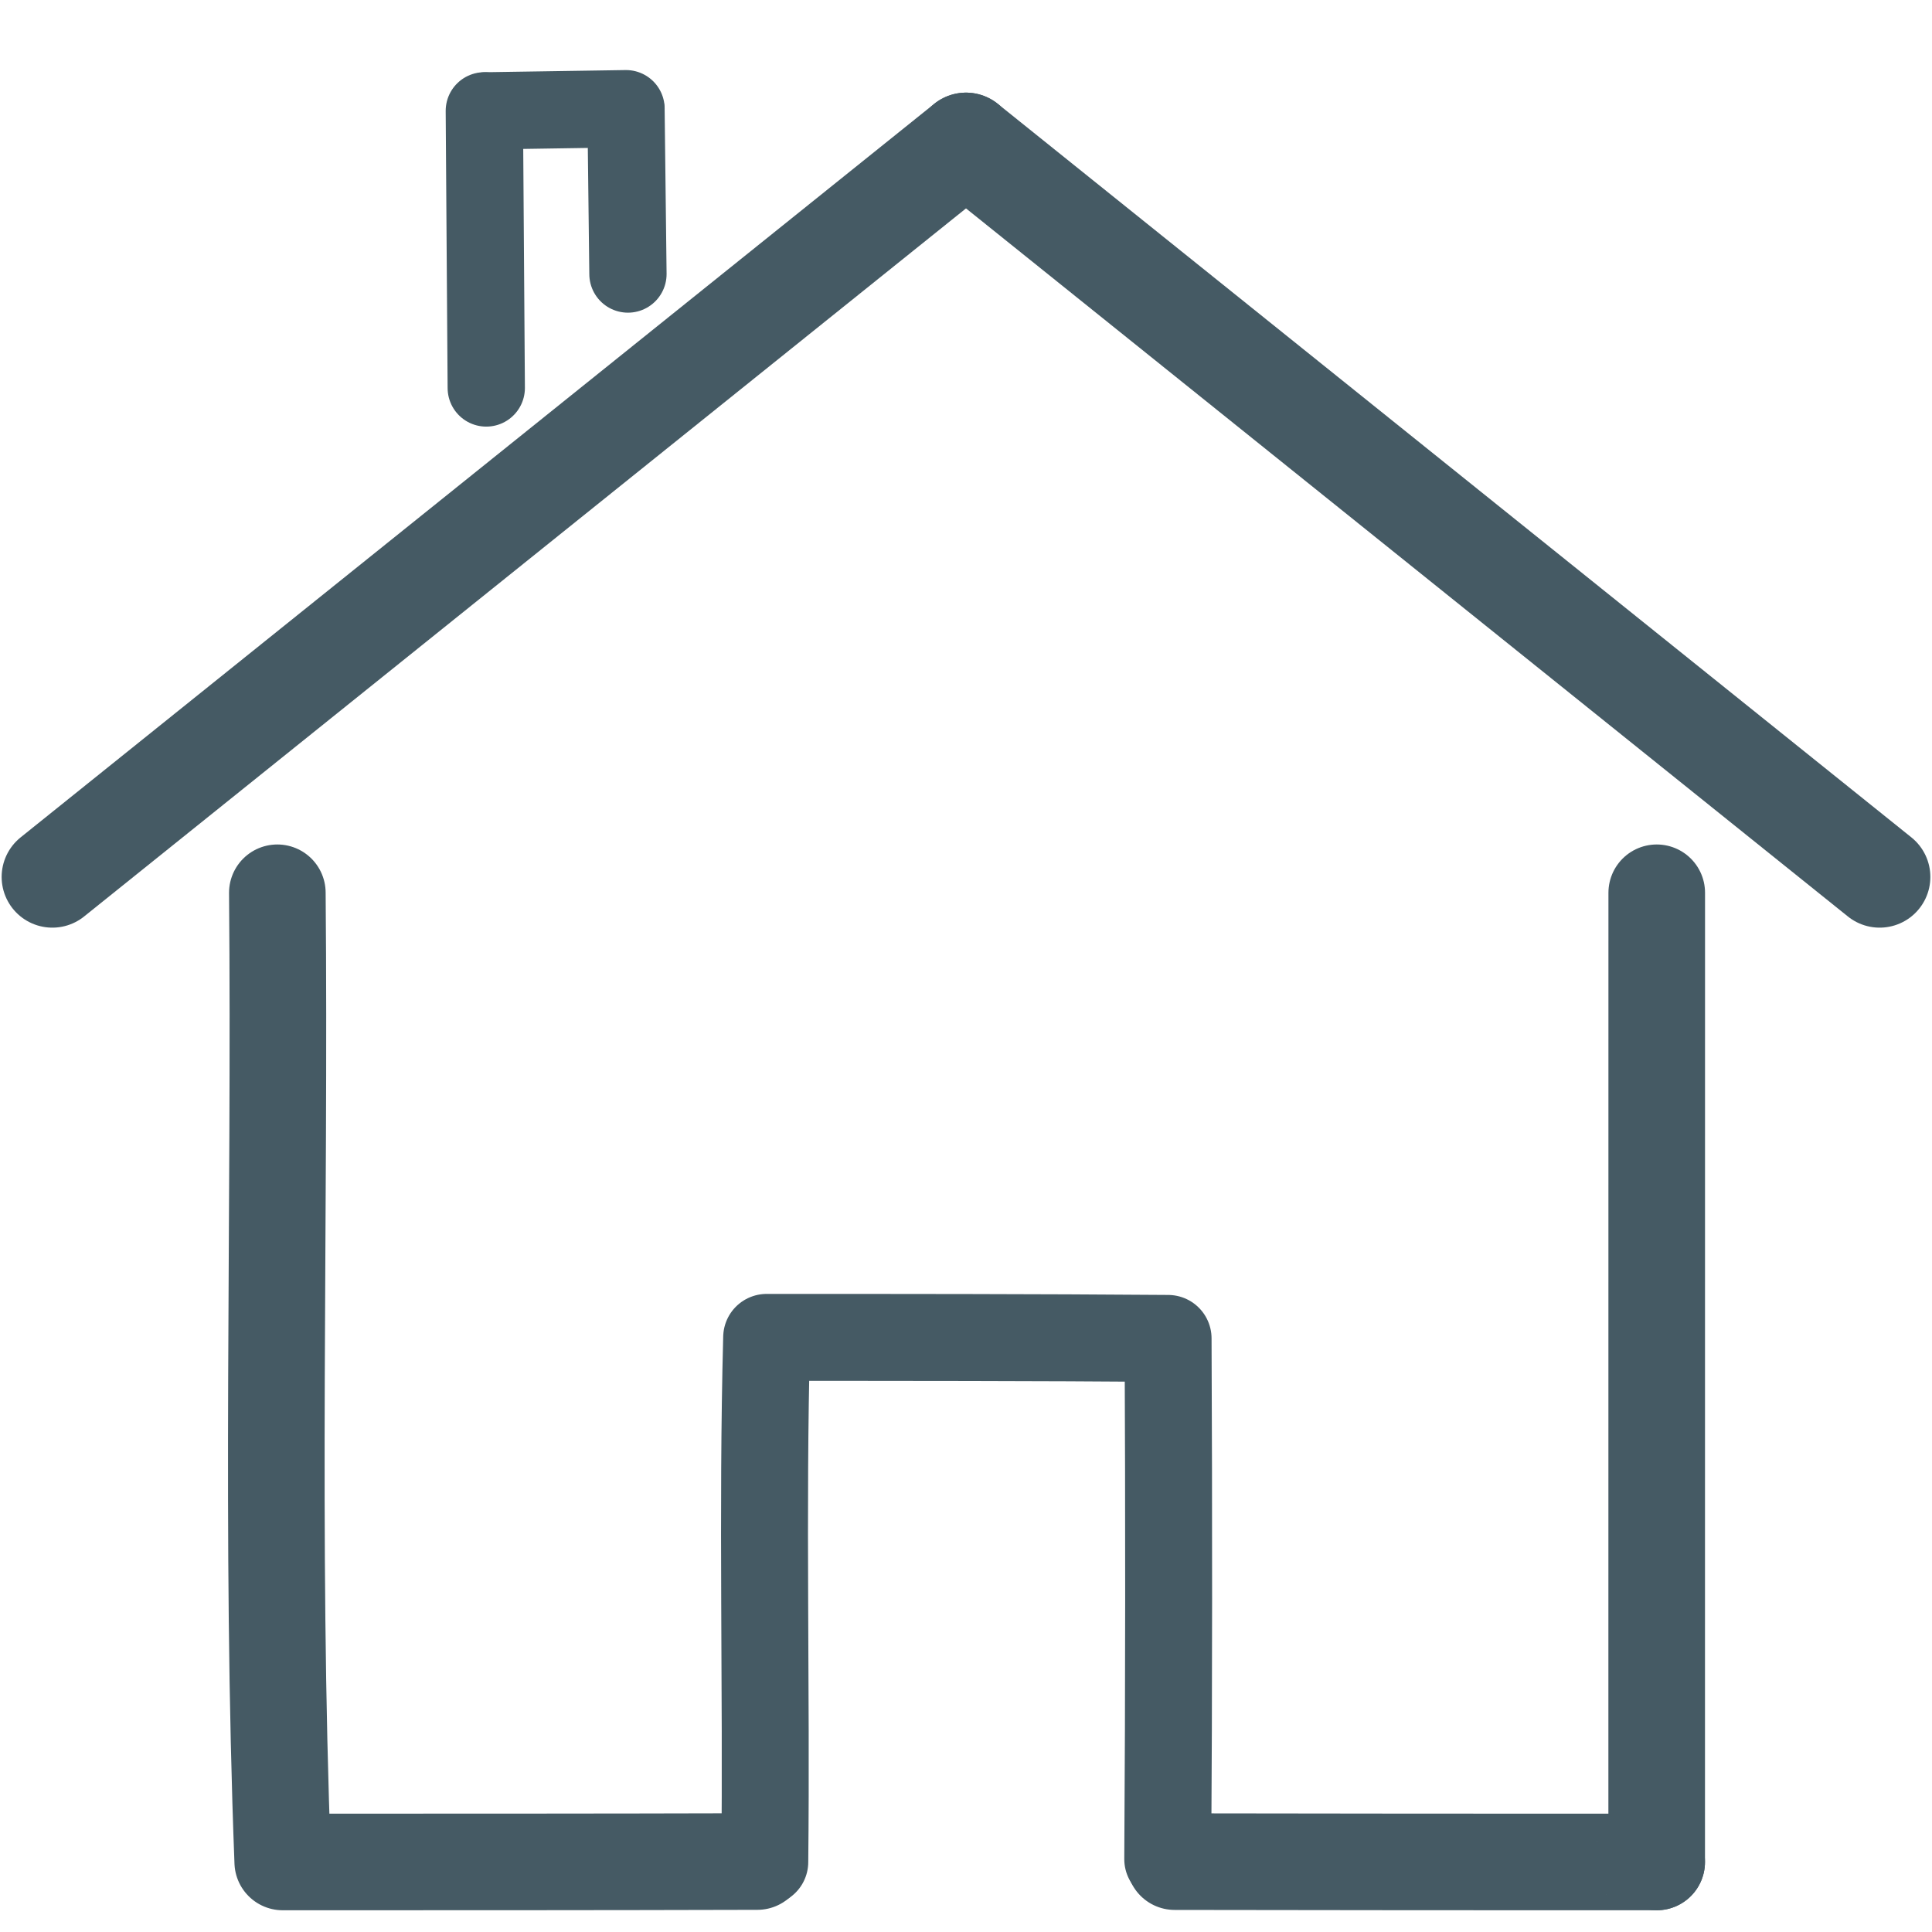
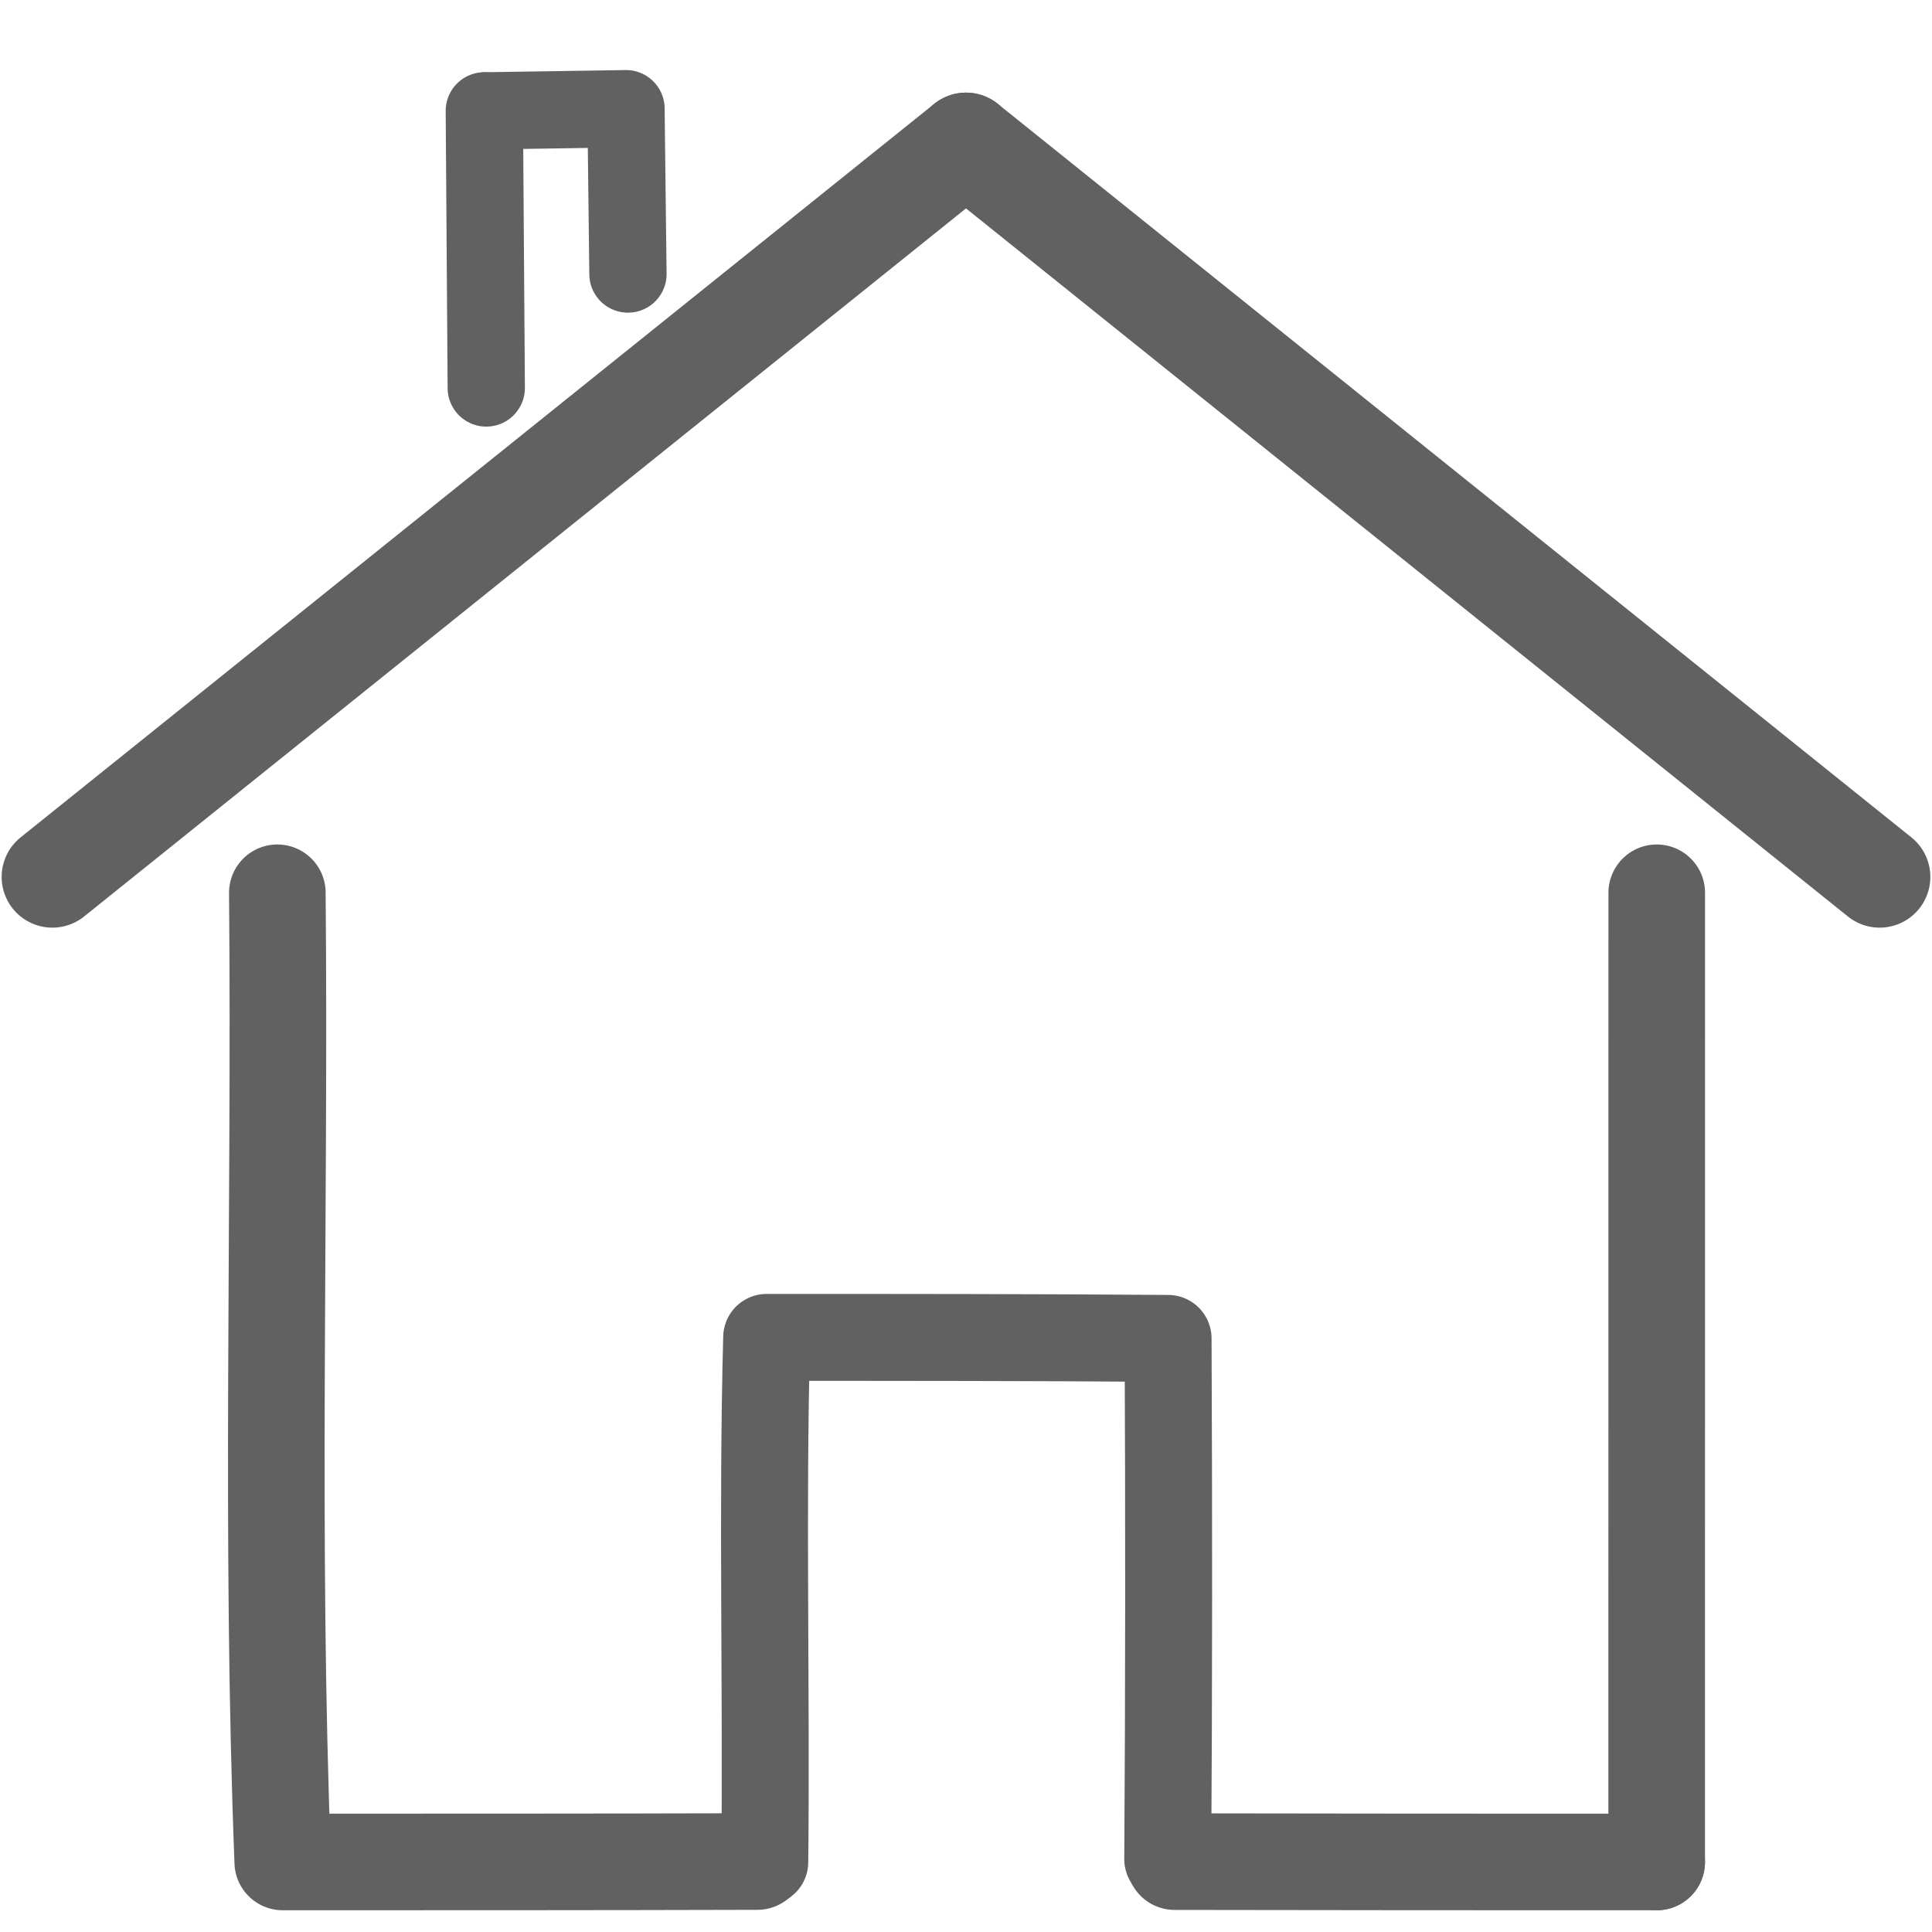
<svg xmlns="http://www.w3.org/2000/svg" id="Outline" version="1.1" viewBox="0 0 800 800">
  <g id="Dach">
-     <line x1="400" y1="59.36" x2="21.68" y2="363.12" style="fill: none; stroke: #455a64; stroke-linecap: round; stroke-linejoin: round; stroke-width: 42px;" />
-     <line x1="400" y1="59.36" x2="778.32" y2="363.12" style="fill: none; stroke: #455a64; stroke-linecap: round; stroke-linejoin: round; stroke-width: 42px;" />
+     <line x1="400" y1="59.36" x2="21.68" y2="363.12" style="fill: none; stroke: #616161; stroke-linecap: round; stroke-linejoin: round; stroke-width: 42px;" />
+     <line x1="400" y1="59.36" x2="778.32" y2="363.12" style="fill: none; stroke: #616161; stroke-linecap: round; stroke-linejoin: round; stroke-width: 42px;" />
  </g>
  <g id="Schornstein">
-     <line x1="201.35" y1="160.65" x2="200.55" y2="45.9" style="fill: none; stroke: #455a64; stroke-linecap: round; stroke-linejoin: round; stroke-width: 32px;" />
-     <line x1="260.02" y1="113.47" x2="259.22" y2="45.9" style="fill: none; stroke: #455a64; stroke-linecap: round; stroke-linejoin: round; stroke-width: 32px;" />
-     <line x1="259.22" y1="45.01" x2="201.35" y2="45.9" style="fill: none; stroke: #455a64; stroke-linecap: round; stroke-linejoin: round; stroke-width: 32px;" />
+     <line x1="201.35" y1="160.65" x2="200.55" y2="45.9" style="fill: none; stroke: #616161; stroke-linecap: round; stroke-linejoin: round; stroke-width: 32px;" />
+     <line x1="260.02" y1="113.47" x2="259.22" y2="45.9" style="fill: none; stroke: #616161; stroke-linecap: round; stroke-linejoin: round; stroke-width: 32px;" />
+     <line x1="259.22" y1="45.01" x2="201.35" y2="45.9" style="fill: none; stroke: #616161; stroke-linecap: round; stroke-linejoin: round; stroke-width: 32px;" />
  </g>
  <g id="Fassade">
    <g>
-       <path d="M686,771c0-26.14,0-52.28,0-78.42,0-107.58,0-214.58.02-322.9" style="fill: none; stroke: #455a64; stroke-linecap: round; stroke-linejoin: round; stroke-width: 40px;" />
-       <path d="M486.41,770.86c66.44.14,133.52.14,199.59.14,0-1.98-14.61,0,0,0" style="fill: none; stroke: #455a64; stroke-linecap: round; stroke-linejoin: round; stroke-width: 40px;" />
+       <path d="M686,771c0-26.14,0-52.28,0-78.42,0-107.58,0-214.58.02-322.9" style="fill: none; stroke: #616161; stroke-linecap: round; stroke-linejoin: round; stroke-width: 40px;" />
+       <path d="M486.41,770.86c66.44.14,133.52.14,199.59.14,0-1.98-14.61,0,0,0" style="fill: none; stroke: #616161; stroke-linecap: round; stroke-linejoin: round; stroke-width: 40px;" />
    </g>
-     <path d="M114.84,369.68c1.21,134.32-2.91,267.32,2.24,401.32,65.8,0,130.57,0,196.52-.18" style="fill: none; stroke: #455a64; stroke-linecap: round; stroke-linejoin: round; stroke-width: 40px;" />
-     <path d="M316.68,771c.78-72.07-1.15-145.08.78-217.22,55.2,0,111.36,0,166.22.43-.06.3.02.58-.09.86-.04-.38.02-.53.09-.86.33,71.7.33,143.83-.14,215.63" style="fill: none; stroke: #455a64; stroke-linecap: round; stroke-linejoin: round; stroke-width: 36px;" />
+     <path d="M114.84,369.68c1.21,134.32-2.91,267.32,2.24,401.32,65.8,0,130.57,0,196.52-.18" style="fill: none; stroke: #616161; stroke-linecap: round; stroke-linejoin: round; stroke-width: 40px;" />
+     <path d="M316.68,771c.78-72.07-1.15-145.08.78-217.22,55.2,0,111.36,0,166.22.43-.06.3.02.58-.09.86-.04-.38.02-.53.09-.86.33,71.7.33,143.83-.14,215.63" style="fill: none; stroke: #616161; stroke-linecap: round; stroke-linejoin: round; stroke-width: 36px;" />
  </g>
</svg>
